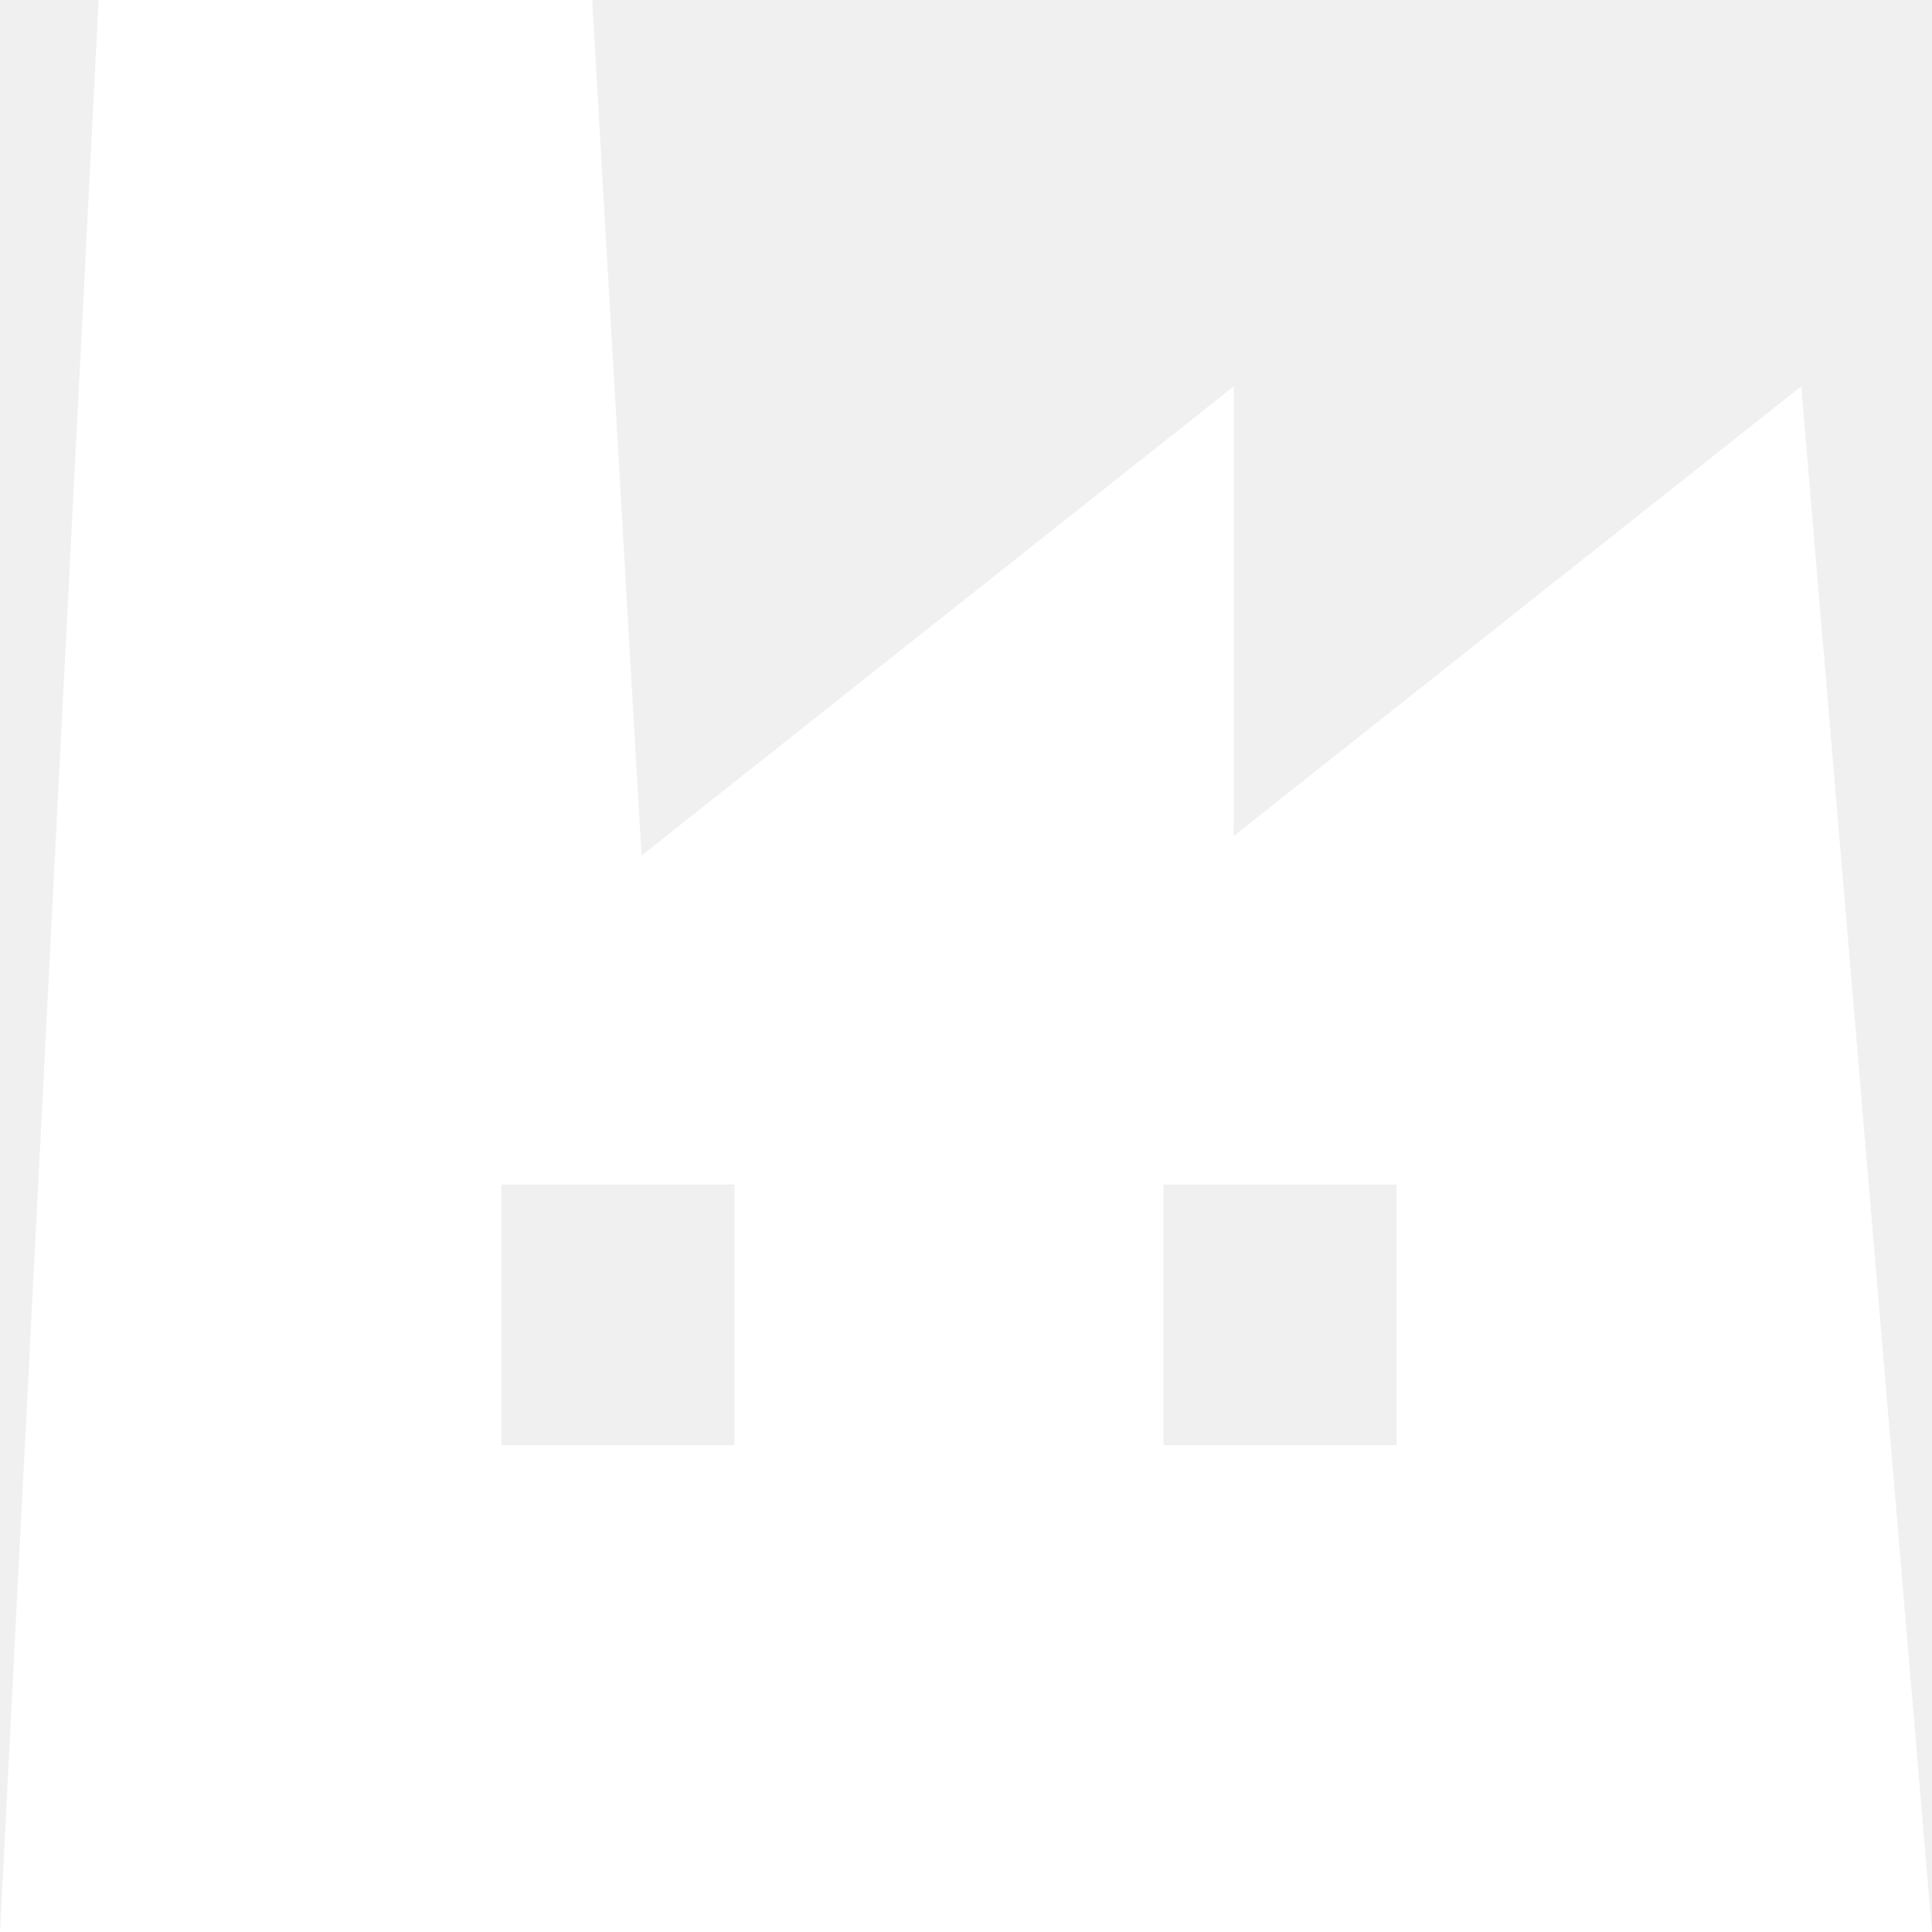
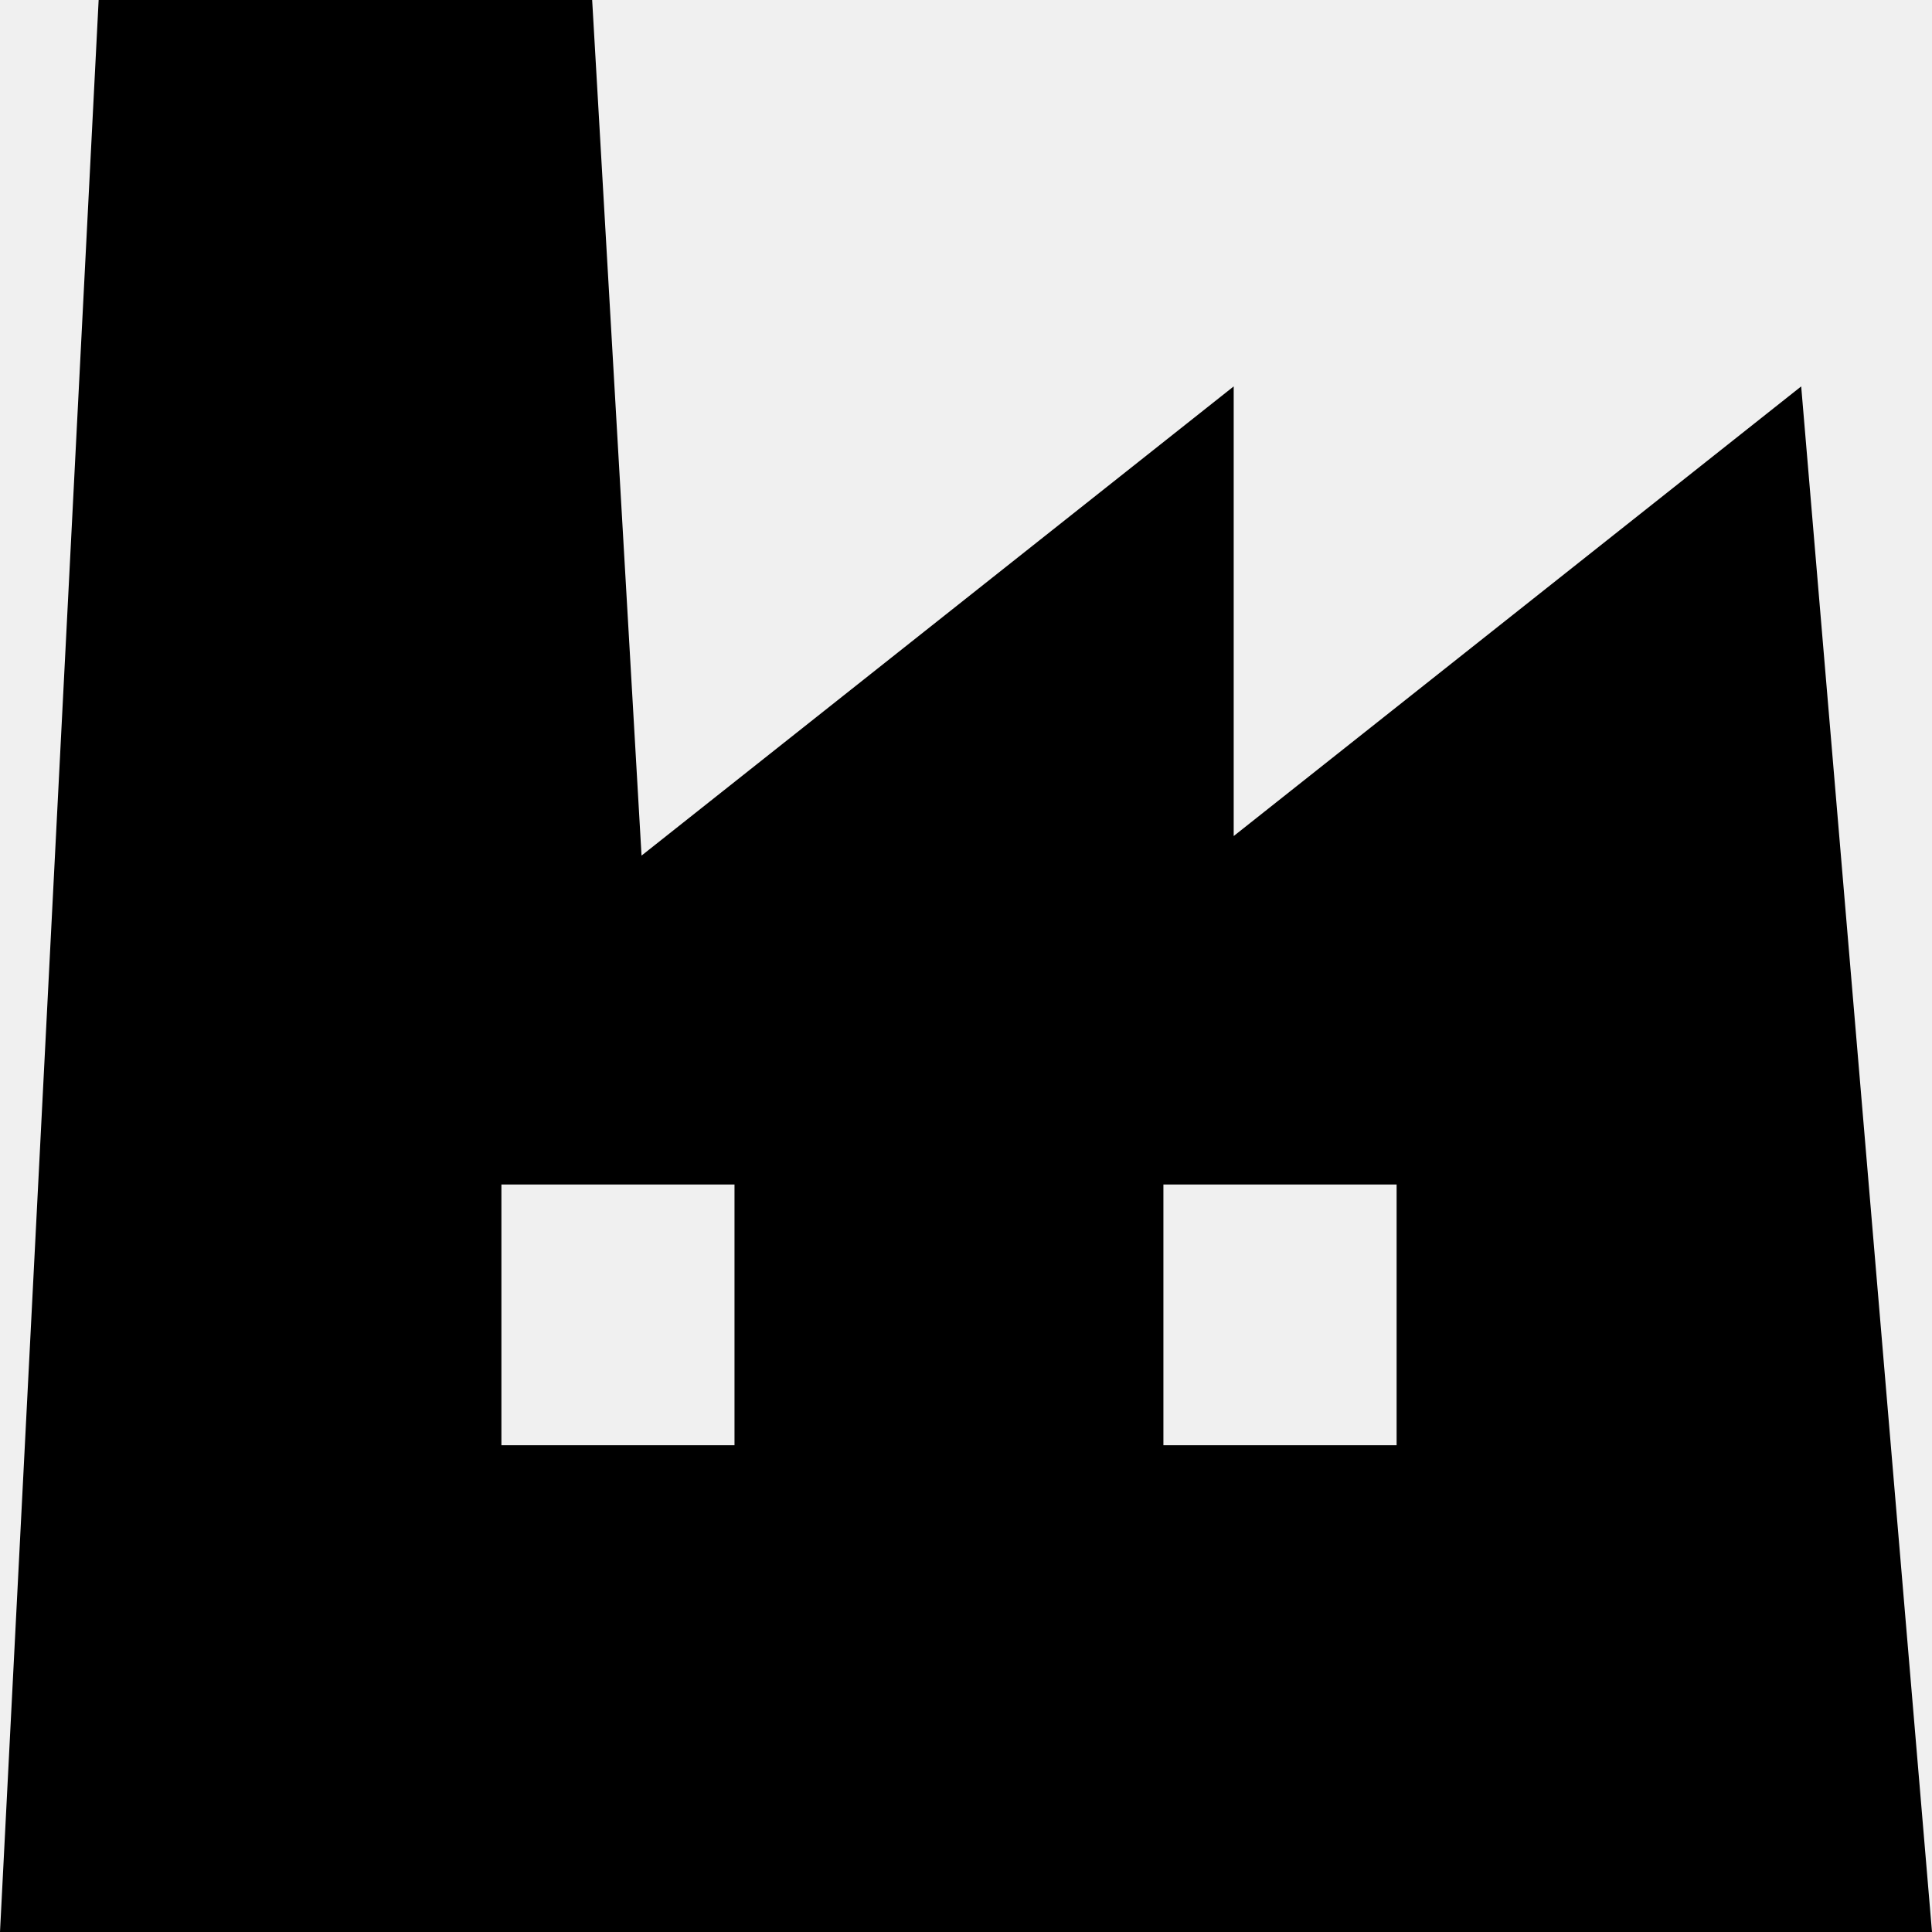
- <svg xmlns="http://www.w3.org/2000/svg" width="34" height="34" viewBox="0 0 34 34" fill="none">
-   <path d="M31.698 6.8L21.711 14.713V6.8L11.29 15.057L10.421 0H1.736L0 34H34L31.698 6.8ZM12.926 25.434H8.824V20.845H12.926V25.434ZM24.578 25.434H20.474V20.845H24.578V25.434Z" fill="white" />
+ <svg xmlns="http://www.w3.org/2000/svg" width="34" height="34" viewBox="0 0 34 34" fill="currentColor">
+   <path d="M31.698 6.8L21.711 14.713V6.8L11.29 15.057L10.421 0H1.736L0 34H34L31.698 6.8ZM12.926 25.434H8.824V20.845H12.926V25.434ZM24.578 25.434H20.474V20.845H24.578V25.434Z" fill="currentColor" />
</svg>
